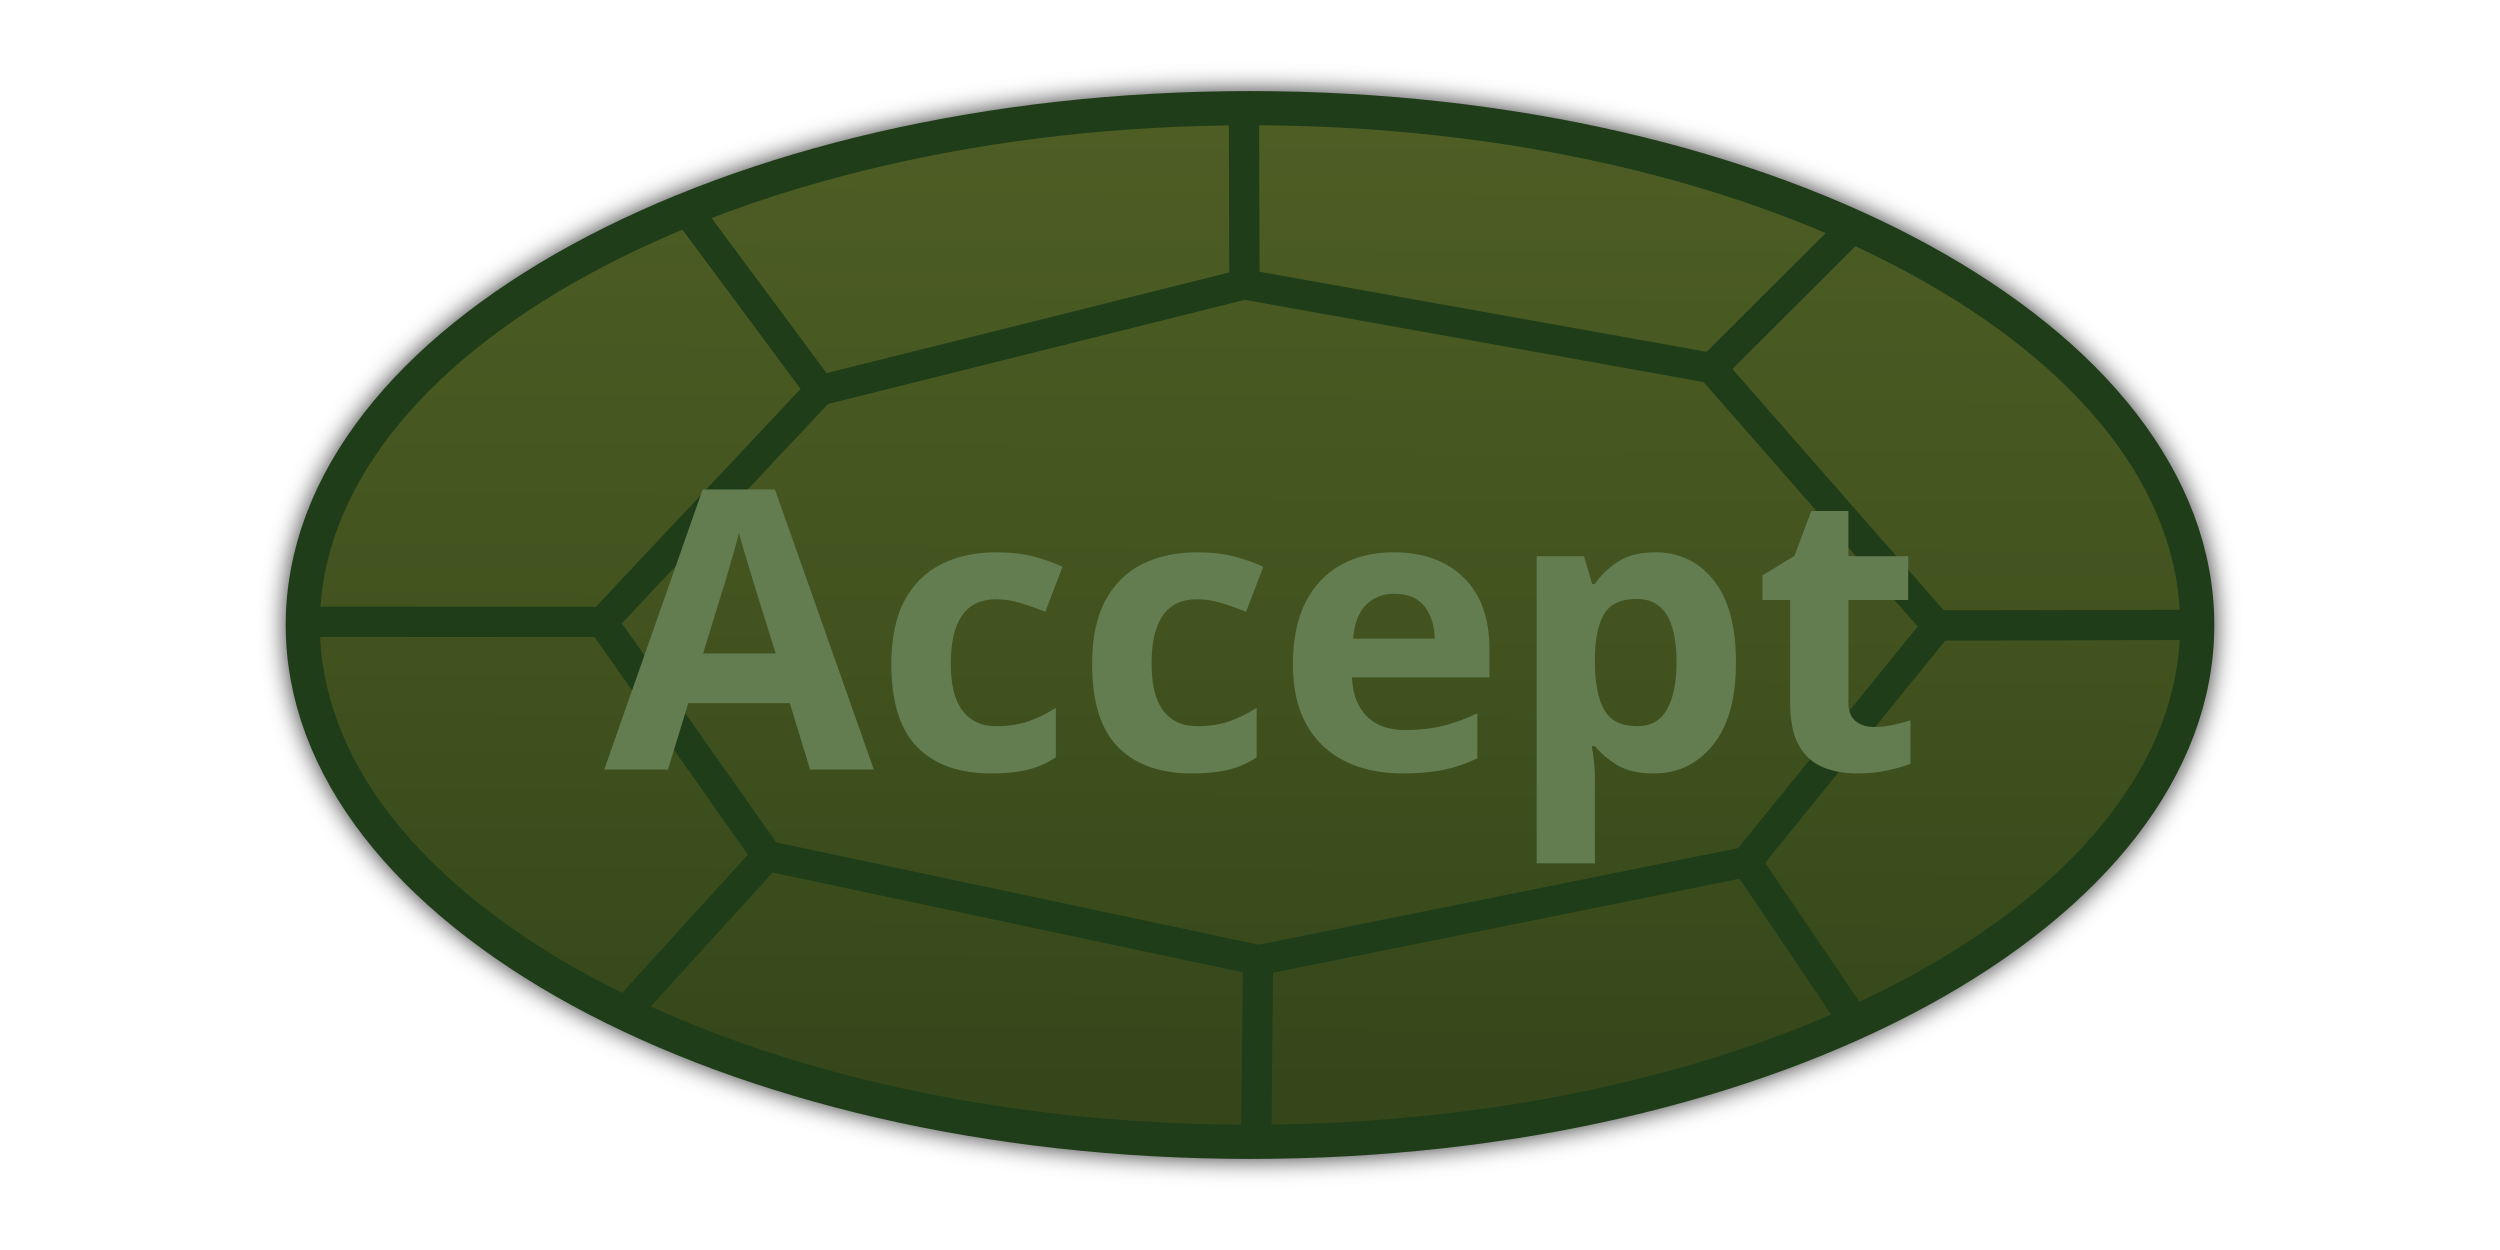
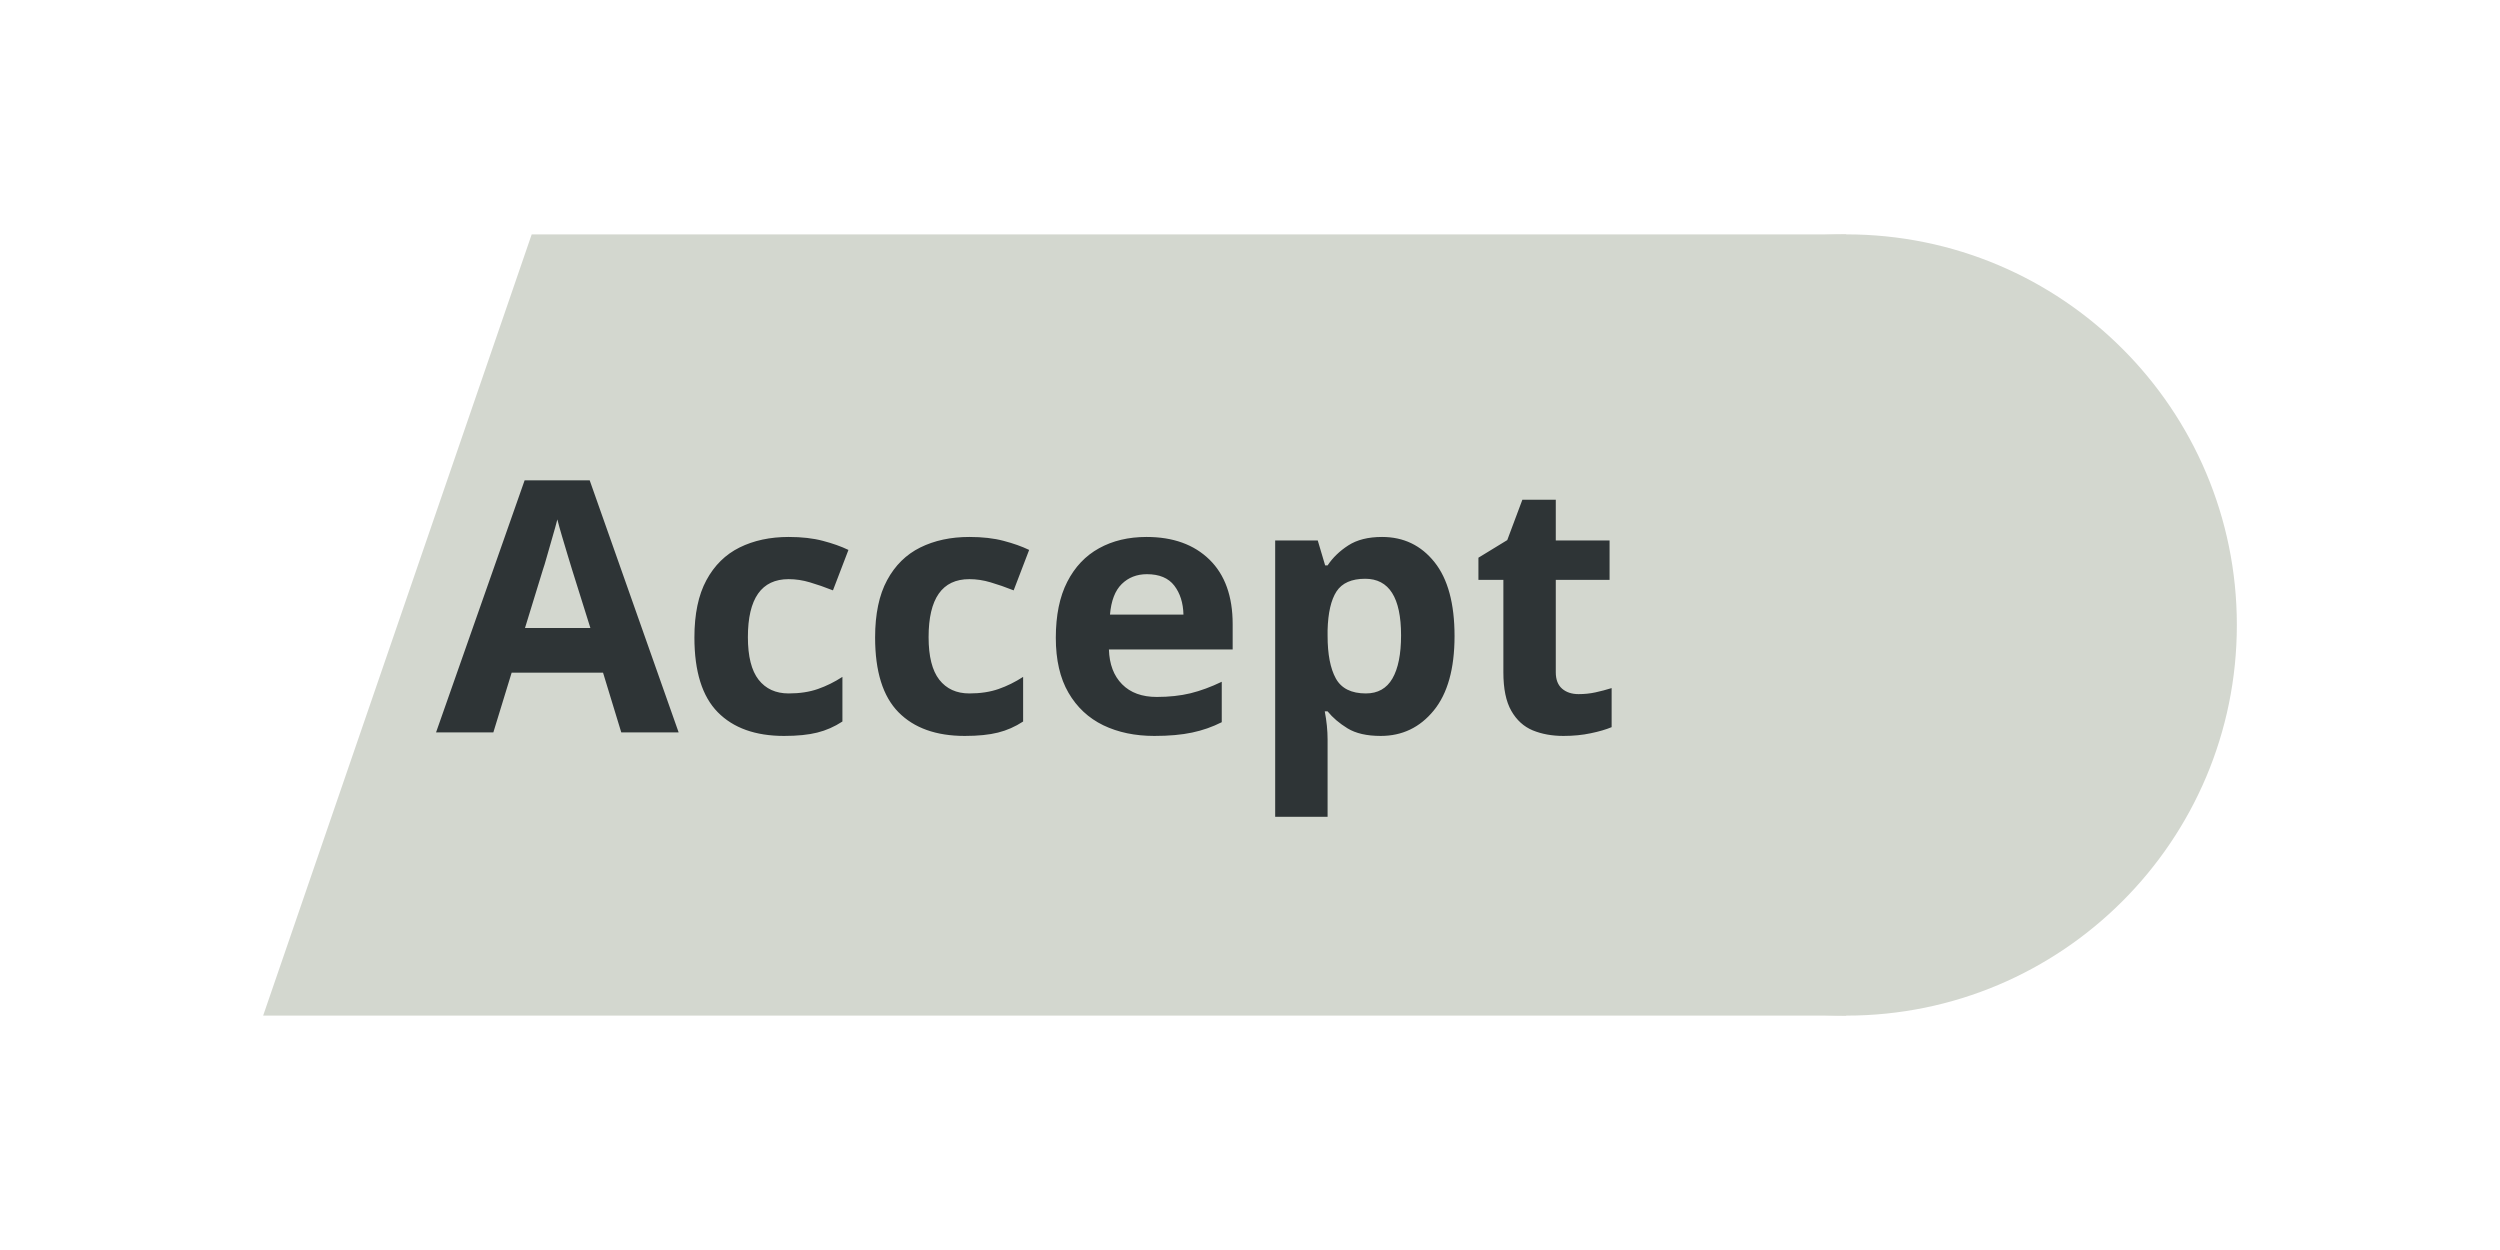
- <svg xmlns="http://www.w3.org/2000/svg" xmlns:xlink="http://www.w3.org/1999/xlink" version="1.1" width="512" height="256" id="svg4633">
-   <defs id="defs4635">
-     <linearGradient id="linearGradient7131">
-       <stop id="stop7133" style="stop-color:#34461a;stop-opacity:1" offset="0" />
-       <stop id="stop7160" style="stop-color:#42531f;stop-opacity:1" offset="0.5" />
-       <stop id="stop7135" style="stop-color:#4d5d24;stop-opacity:1" offset="1" />
-     </linearGradient>
-     <linearGradient x1="248.796" y1="235.094" x2="249.796" y2="31.522" id="linearGradient7137" xlink:href="#linearGradient7131" gradientUnits="userSpaceOnUse" />
-     <filter x="-0.25" y="-0.25" width="1.5" height="1.5" color-interpolation-filters="sRGB" id="filter2989">
-       <feGaussianBlur result="blur" stdDeviation="3.5" in="SourceAlpha" id="feGaussianBlur2991" />
-       <feColorMatrix values="1 0 0 0 0 0 1 0 0 0 0 0 1 0 0 0 0 0 0.8 0 " type="matrix" result="bluralpha" id="feColorMatrix2993" />
-       <feOffset result="offsetBlur" dy="0" dx="0" in="bluralpha" id="feOffset2995" />
-       <feMerge id="feMerge2997">
-         <feMergeNode in="offsetBlur" id="feMergeNode2999" />
-         <feMergeNode in="SourceGraphic" id="feMergeNode3001" />
-       </feMerge>
-     </filter>
-     <linearGradient xlink:href="#linearGradient7131" id="linearGradient3003" gradientUnits="userSpaceOnUse" x1="248.796" y1="235.094" x2="249.796" y2="31.522" gradientTransform="translate(5.142853,-5.999998)" />
-     <filter id="filter3818" width="1.5" height="1.5" x="-0.25" y="-0.25" color-interpolation-filters="sRGB">
-       <feGaussianBlur id="feGaussianBlur3820" in="SourceAlpha" stdDeviation="2.5" result="blur" />
-       <feColorMatrix id="feColorMatrix3822" result="bluralpha" type="matrix" values="1 0 0 0 0 0 1 0 0 0 0 0 1 0 0 0 0 0 0.8 0 " />
-       <feOffset id="feOffset3824" in="bluralpha" dx="0" dy="0" result="offsetBlur" />
-       <feMerge id="feMerge3826">
-         <feMergeNode id="feMergeNode3828" in="offsetBlur" />
-         <feMergeNode id="feMergeNode3830" in="SourceGraphic" />
-       </feMerge>
-     </filter>
-   </defs>
-   <path style="fill:url(#linearGradient3003);fill-opacity:1;stroke:#1e3d18;stroke-width:7;stroke-linecap:round;stroke-linejoin:round;stroke-miterlimit:4;stroke-opacity:1;stroke-dasharray:none;stroke-dashoffset:0;filter:url(#filter3818)" id="path5187" d="m 449.987,128 a 193.987,105.845 0 0 1 -387.975,0 193.987,105.845 0 1 1 387.975,0 z" />
-   <path style="fill:none;stroke:#1e3d18;stroke-width:6.2;stroke-linecap:round;stroke-linejoin:miter;stroke-miterlimit:4;stroke-opacity:1;stroke-dasharray:none" id="path7139" d="m 123.368,127.38 44.571,-47.429 86.857,-21.714 95.714,17.143 46.286,52.857 -39.143,48.286 -99.875,20.125 -100.634,-21.348 z m 33.804,47.875 -27.443,30.151 m -6.218,-78.026 -58.457,-0.042 M 167.939,79.808 142.176,45.079 m 112.692,13.157 -0.101,-33.041 m 95.744,50.255 27.406,-27.335 m 18.594,79.978 50.896,-0.113 m -89.753,48.542 20.786,30.714 m -120.786,-10.714 -0.353,34.187" />
-   <text style="font-size:80px;font-style:normal;font-variant:normal;font-weight:bold;font-stretch:normal;line-height:125%;letter-spacing:0px;word-spacing:0px;fill:#637d51;fill-opacity:1;stroke:none;font-family:'M+ 1c';-inkscape-font-specification:'M+ 1c Bold'" xml:space="preserve" id="text2996" y="157.6" x="123.755">
-     <tspan id="tspan2998" y="157.6" x="123.755" style="fill:#637d51;fill-opacity:1">Accept</tspan>
-   </text>
+ <svg xmlns="http://www.w3.org/2000/svg" width="512" height="256" id="svg2" version="1.1">
+   <defs id="defs4" />
+   <g id="layer1">
+     <path style="fill:#d3d7cf;fill-opacity:1;stroke:none" id="path2985-6" d="m 181.429,145.286 a 52.857,50 0 1 1 -105.714,0 52.857,50 0 1 1 105.714,0 z" transform="matrix(-1.513513,0,0,-1.6,572.7024,360.4571)" />
+     <path style="fill:#d3d7cf;fill-opacity:1;stroke:none" d="m 378.108,208 -324.216,0 55,-160 269.216,0 z" id="rect2987-7" />
+     <text xml:space="preserve" style="font-size:72px;font-style:normal;font-variant:normal;font-weight:bold;font-stretch:normal;text-align:center;line-height:125%;letter-spacing:0px;word-spacing:0px;writing-mode:lr-tb;text-anchor:middle;fill:#2e3436;fill-opacity:1;stroke:none;font-family:'M+ 1c';-inkscape-font-specification:'M+ 1c Bold'" x="257.636" y="150" id="text3758-0">
+       <tspan id="tspan3760-7" x="257.636" y="150">Accept</tspan>
+     </text>
+   </g>
</svg>
